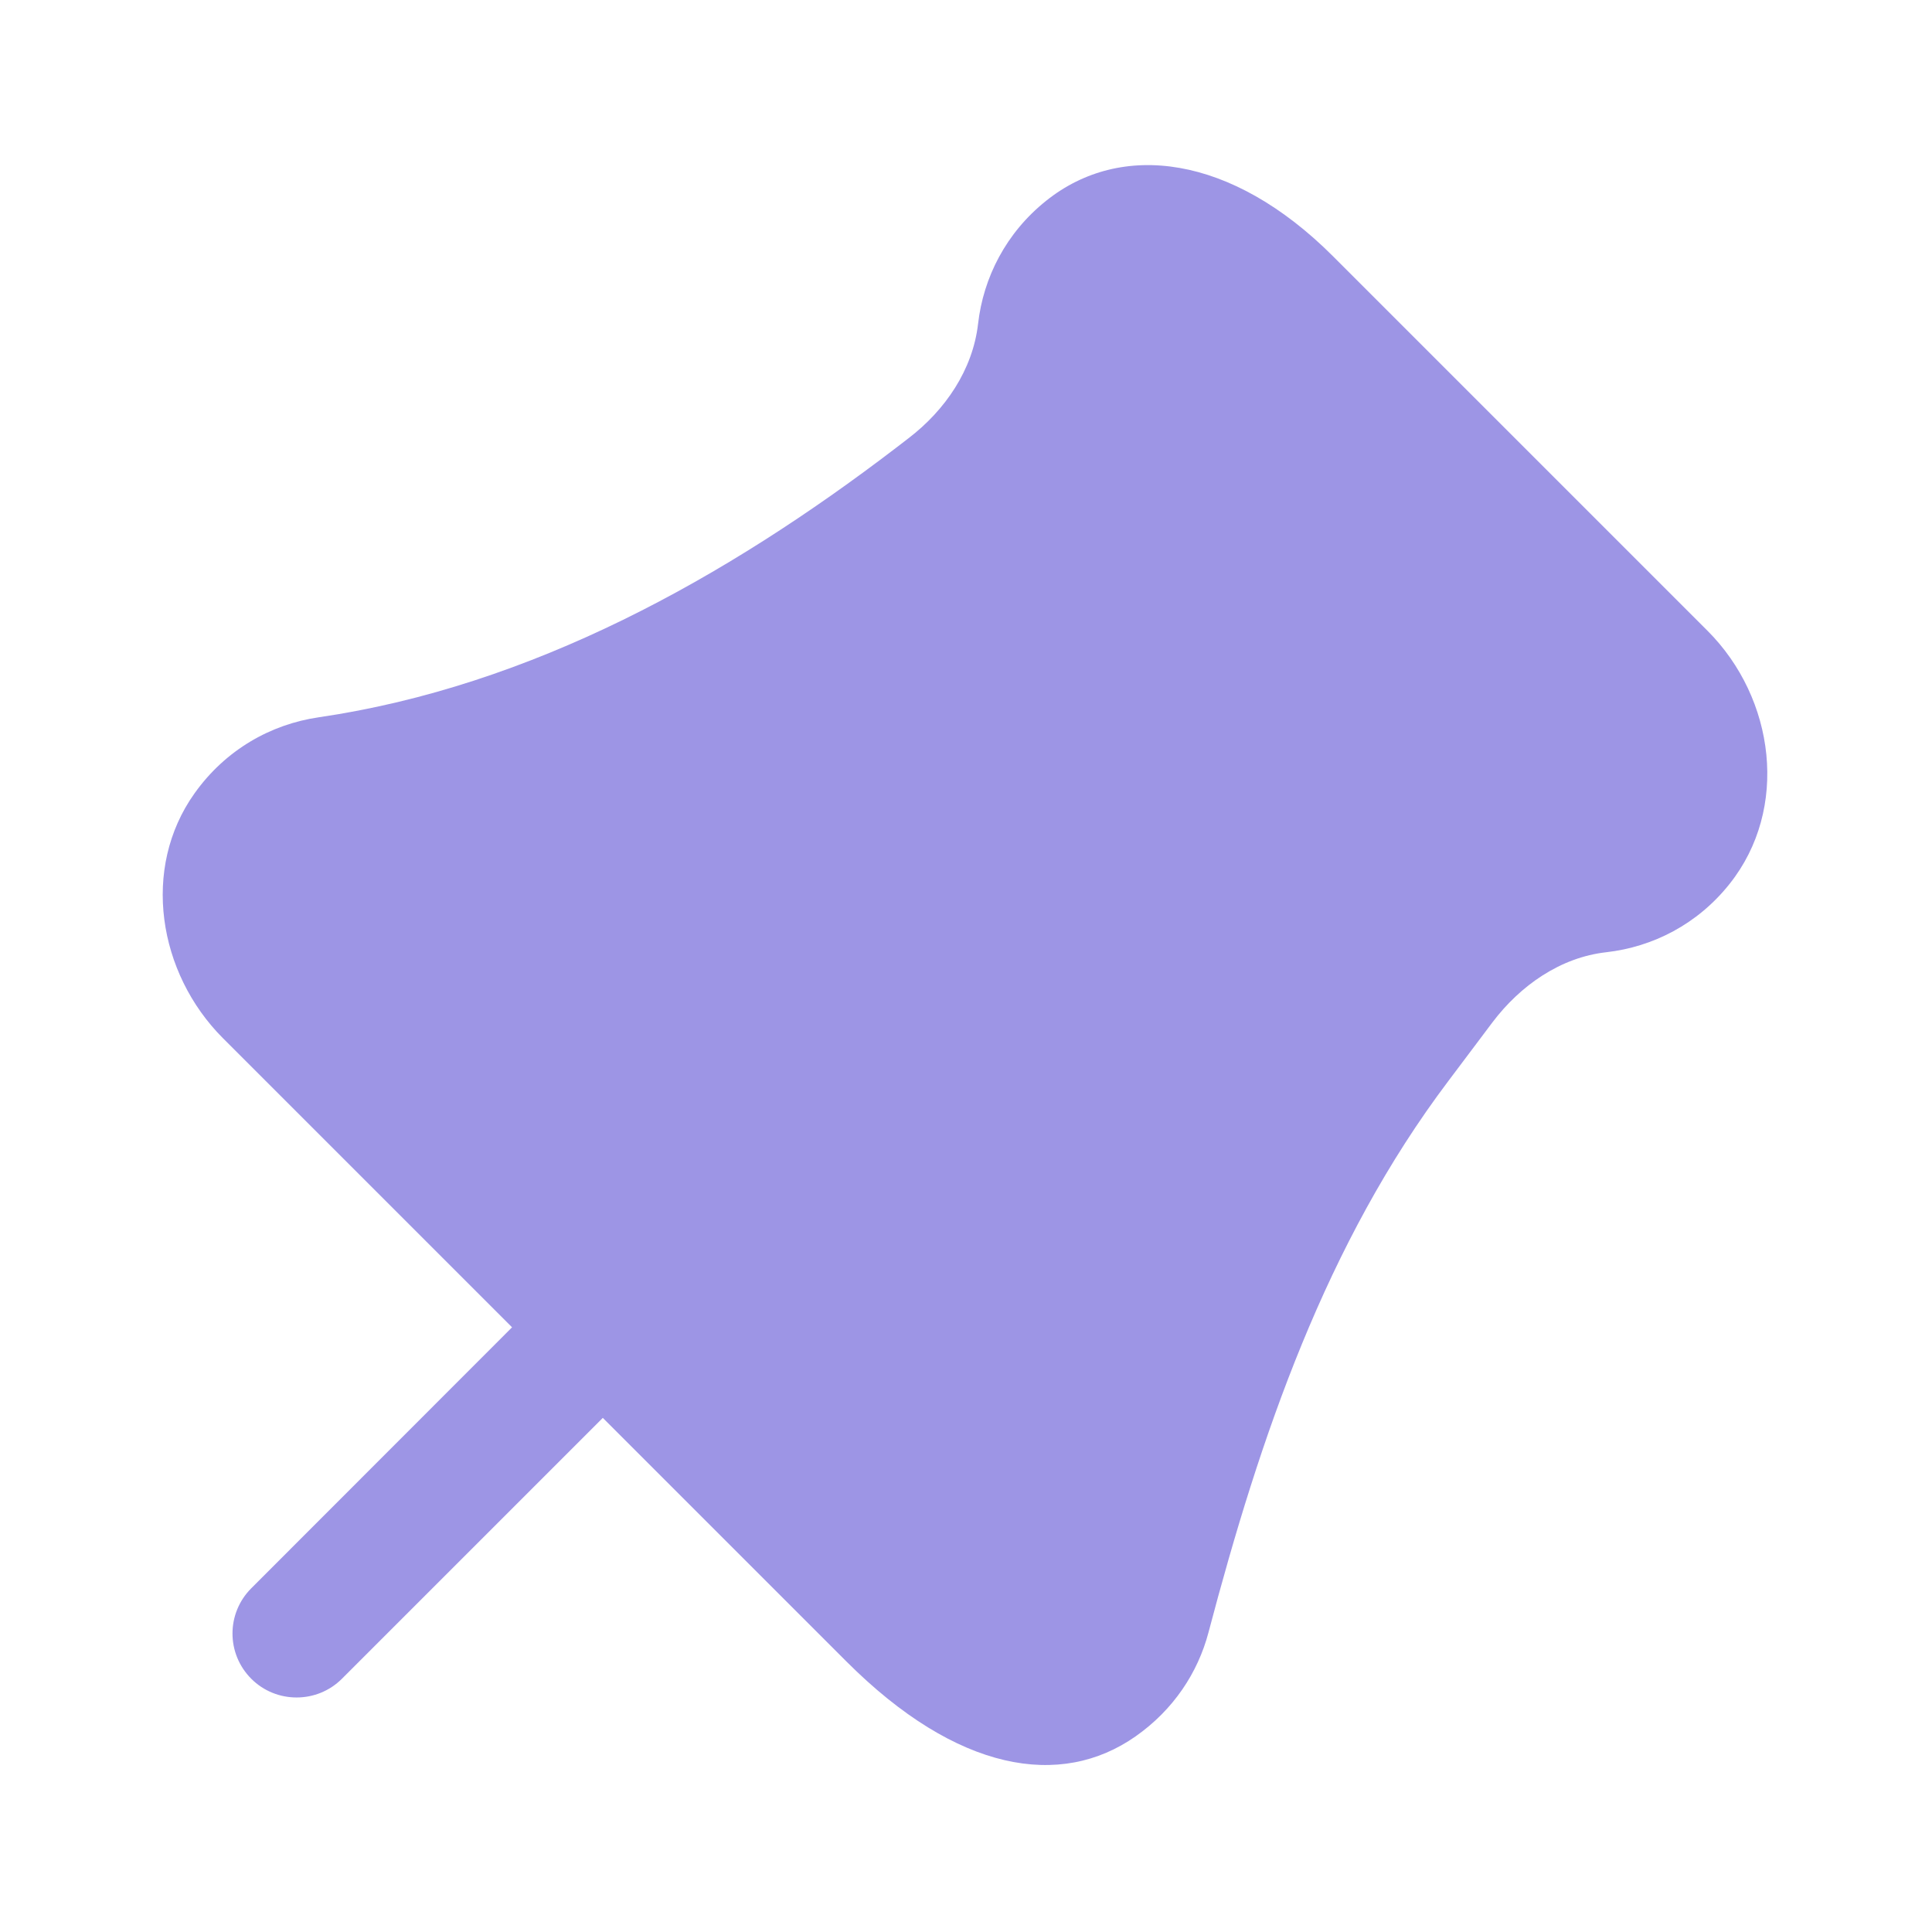
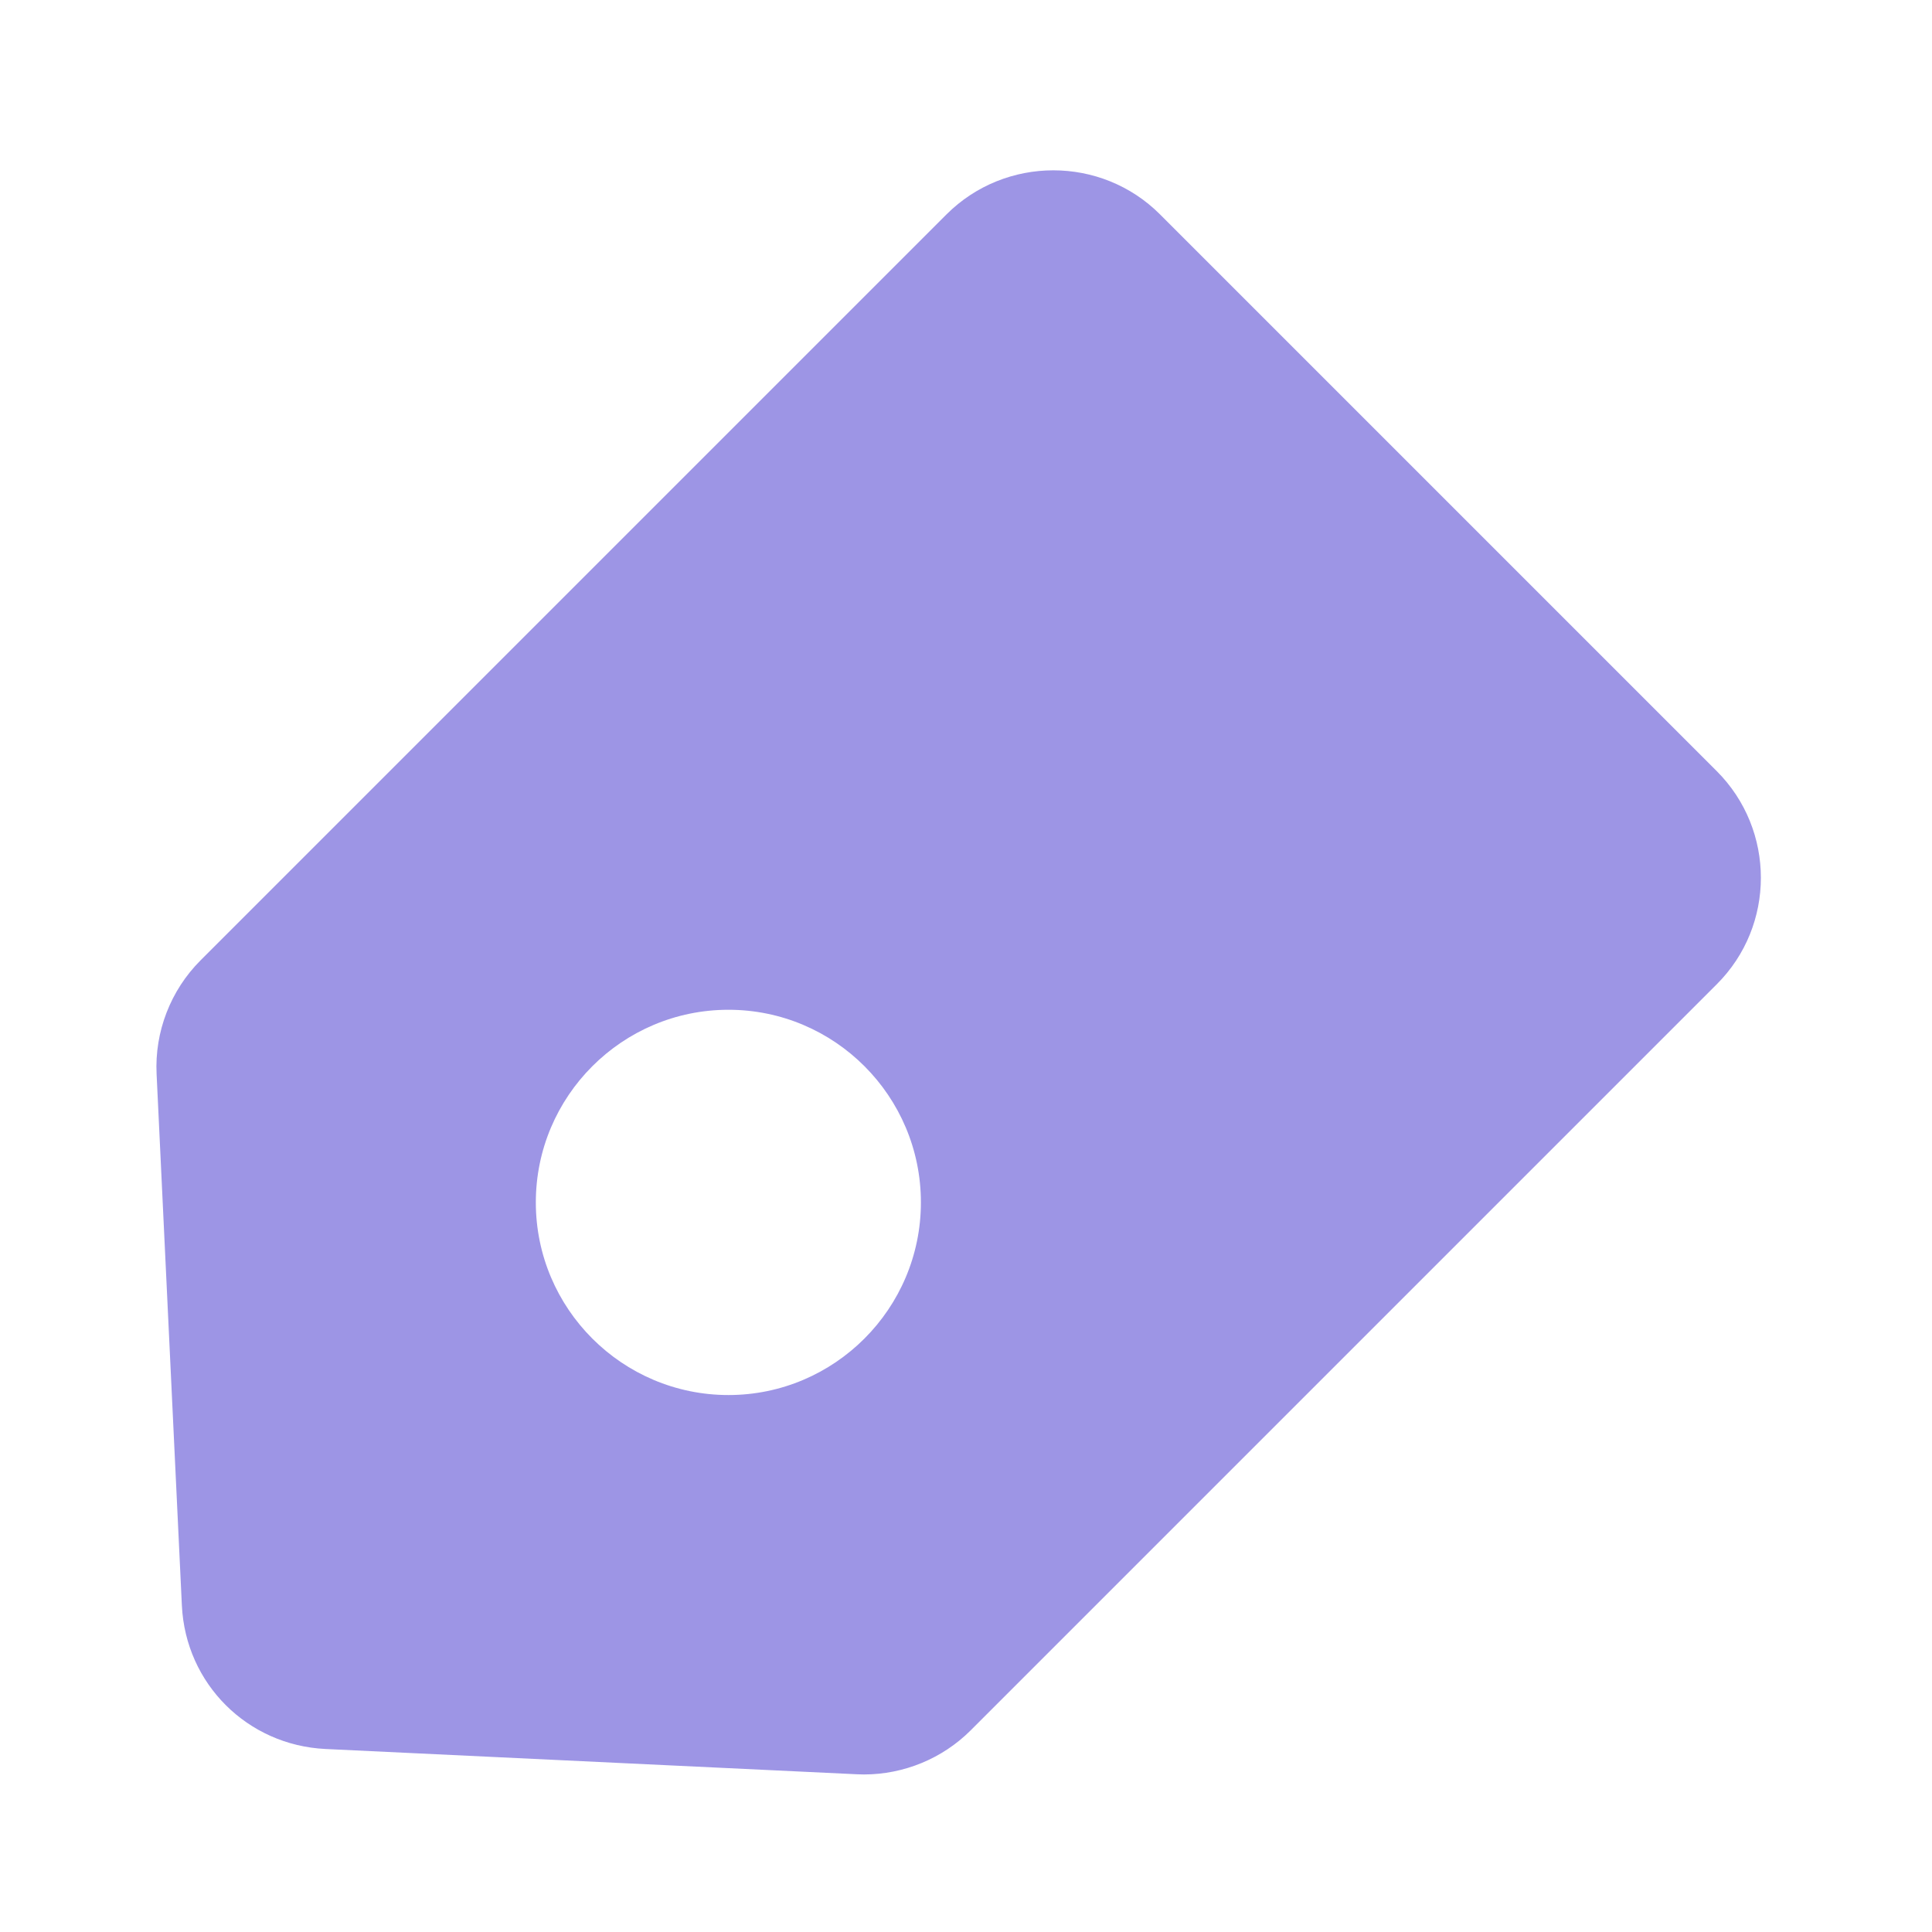
<svg xmlns="http://www.w3.org/2000/svg" version="1.1" id="图层_1" x="0px" y="0px" viewBox="0 0 1024 1024" style="enable-background:new 0 0 1024 1024;" xml:space="preserve">
  <style type="text/css">
	.st0{fill:#9D95E5;}
</style>
-   <path class="st0" d="M905,334.3c-66-66-198.5-198.5-198.5-198.5c-53.8-53.8-112.3-61.2-152-29.4c-21.3,17-33.3,40.7-36.1,65.2  c-2.8,24.4-17.4,45.8-36.9,60.7l-6.5,5c-90.5,69.2-193.4,126.4-306.2,142.9c-25.2,3.7-49.2,17.1-65.7,40.3  c-28.3,39.7-19.4,95.2,15,129.7l153.3,153.3L133.2,841.8c-13.3,13.3-13.3,34.7,0,48c6.6,6.6,15.3,9.9,24,9.9c8.7,0,17.4-3.3,24-9.9  l138.3-138.3l129.1,129.1c58.8,58.8,113.7,67.5,153.3,39.7c20.1-14.1,33-33.8,38.6-55c27.5-104.2,62.3-206.4,127.2-292.4l23.3-31  c14.8-19.6,36.1-34.5,60.4-37.2c24.6-2.8,48.3-14.8,65.3-36.2C948.4,428.7,940.9,370.2,905,334.3z" />
+   <path class="st0" d="M909.9,408.7L614.8,113.6c-31.1-31.1-81.9-31.1-113.1,0L106.3,509l0,0c-15.9,15.9-24.4,37.9-23.3,60.3  l13.4,281.7c2,41.4,34.7,74,76.1,76l281.7,13.4c1.2,0,2.5,0.1,3.7,0.1c21.1,0,41.6-8.4,56.6-23.4l395.4-395.4  C941.1,490.6,941.1,439.9,909.9,408.7z M386.1,739.4c-56.3,0-102.1-45.8-102.1-102.1s45.8-102.1,102.1-102.1  c56.3,0,102,45.8,102,102.1S442.3,739.4,386.1,739.4z" />
</svg>
